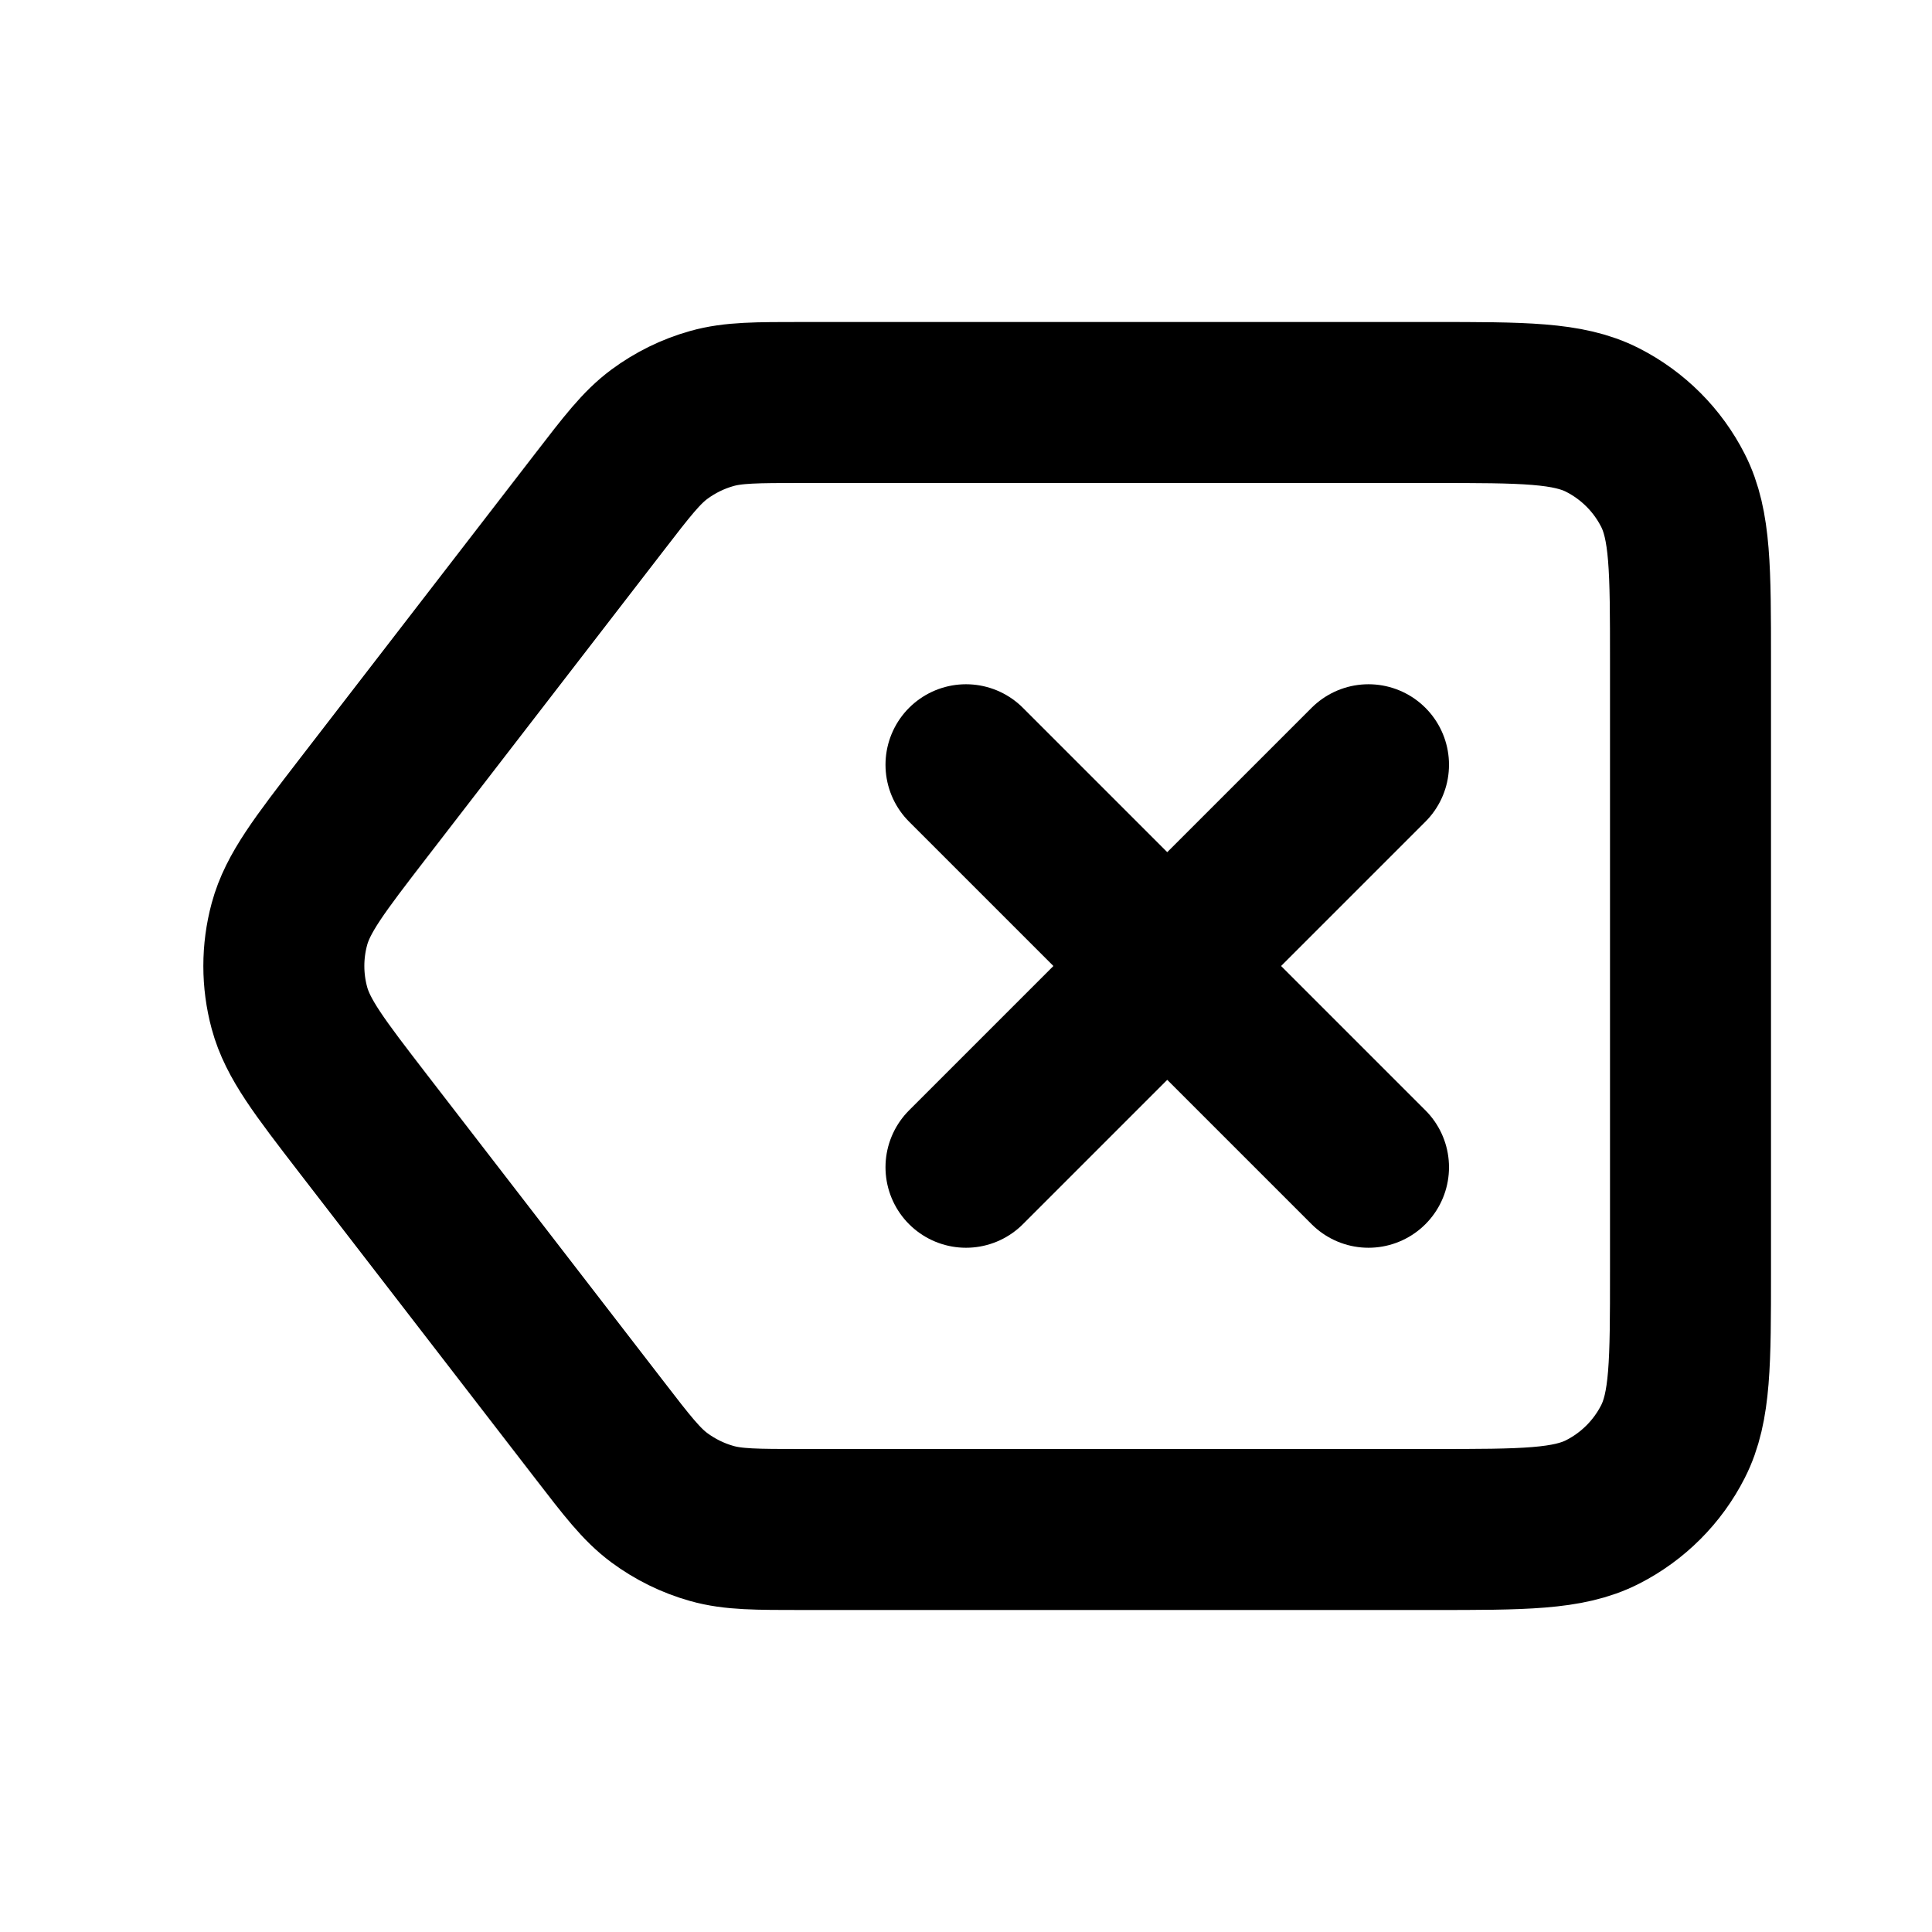
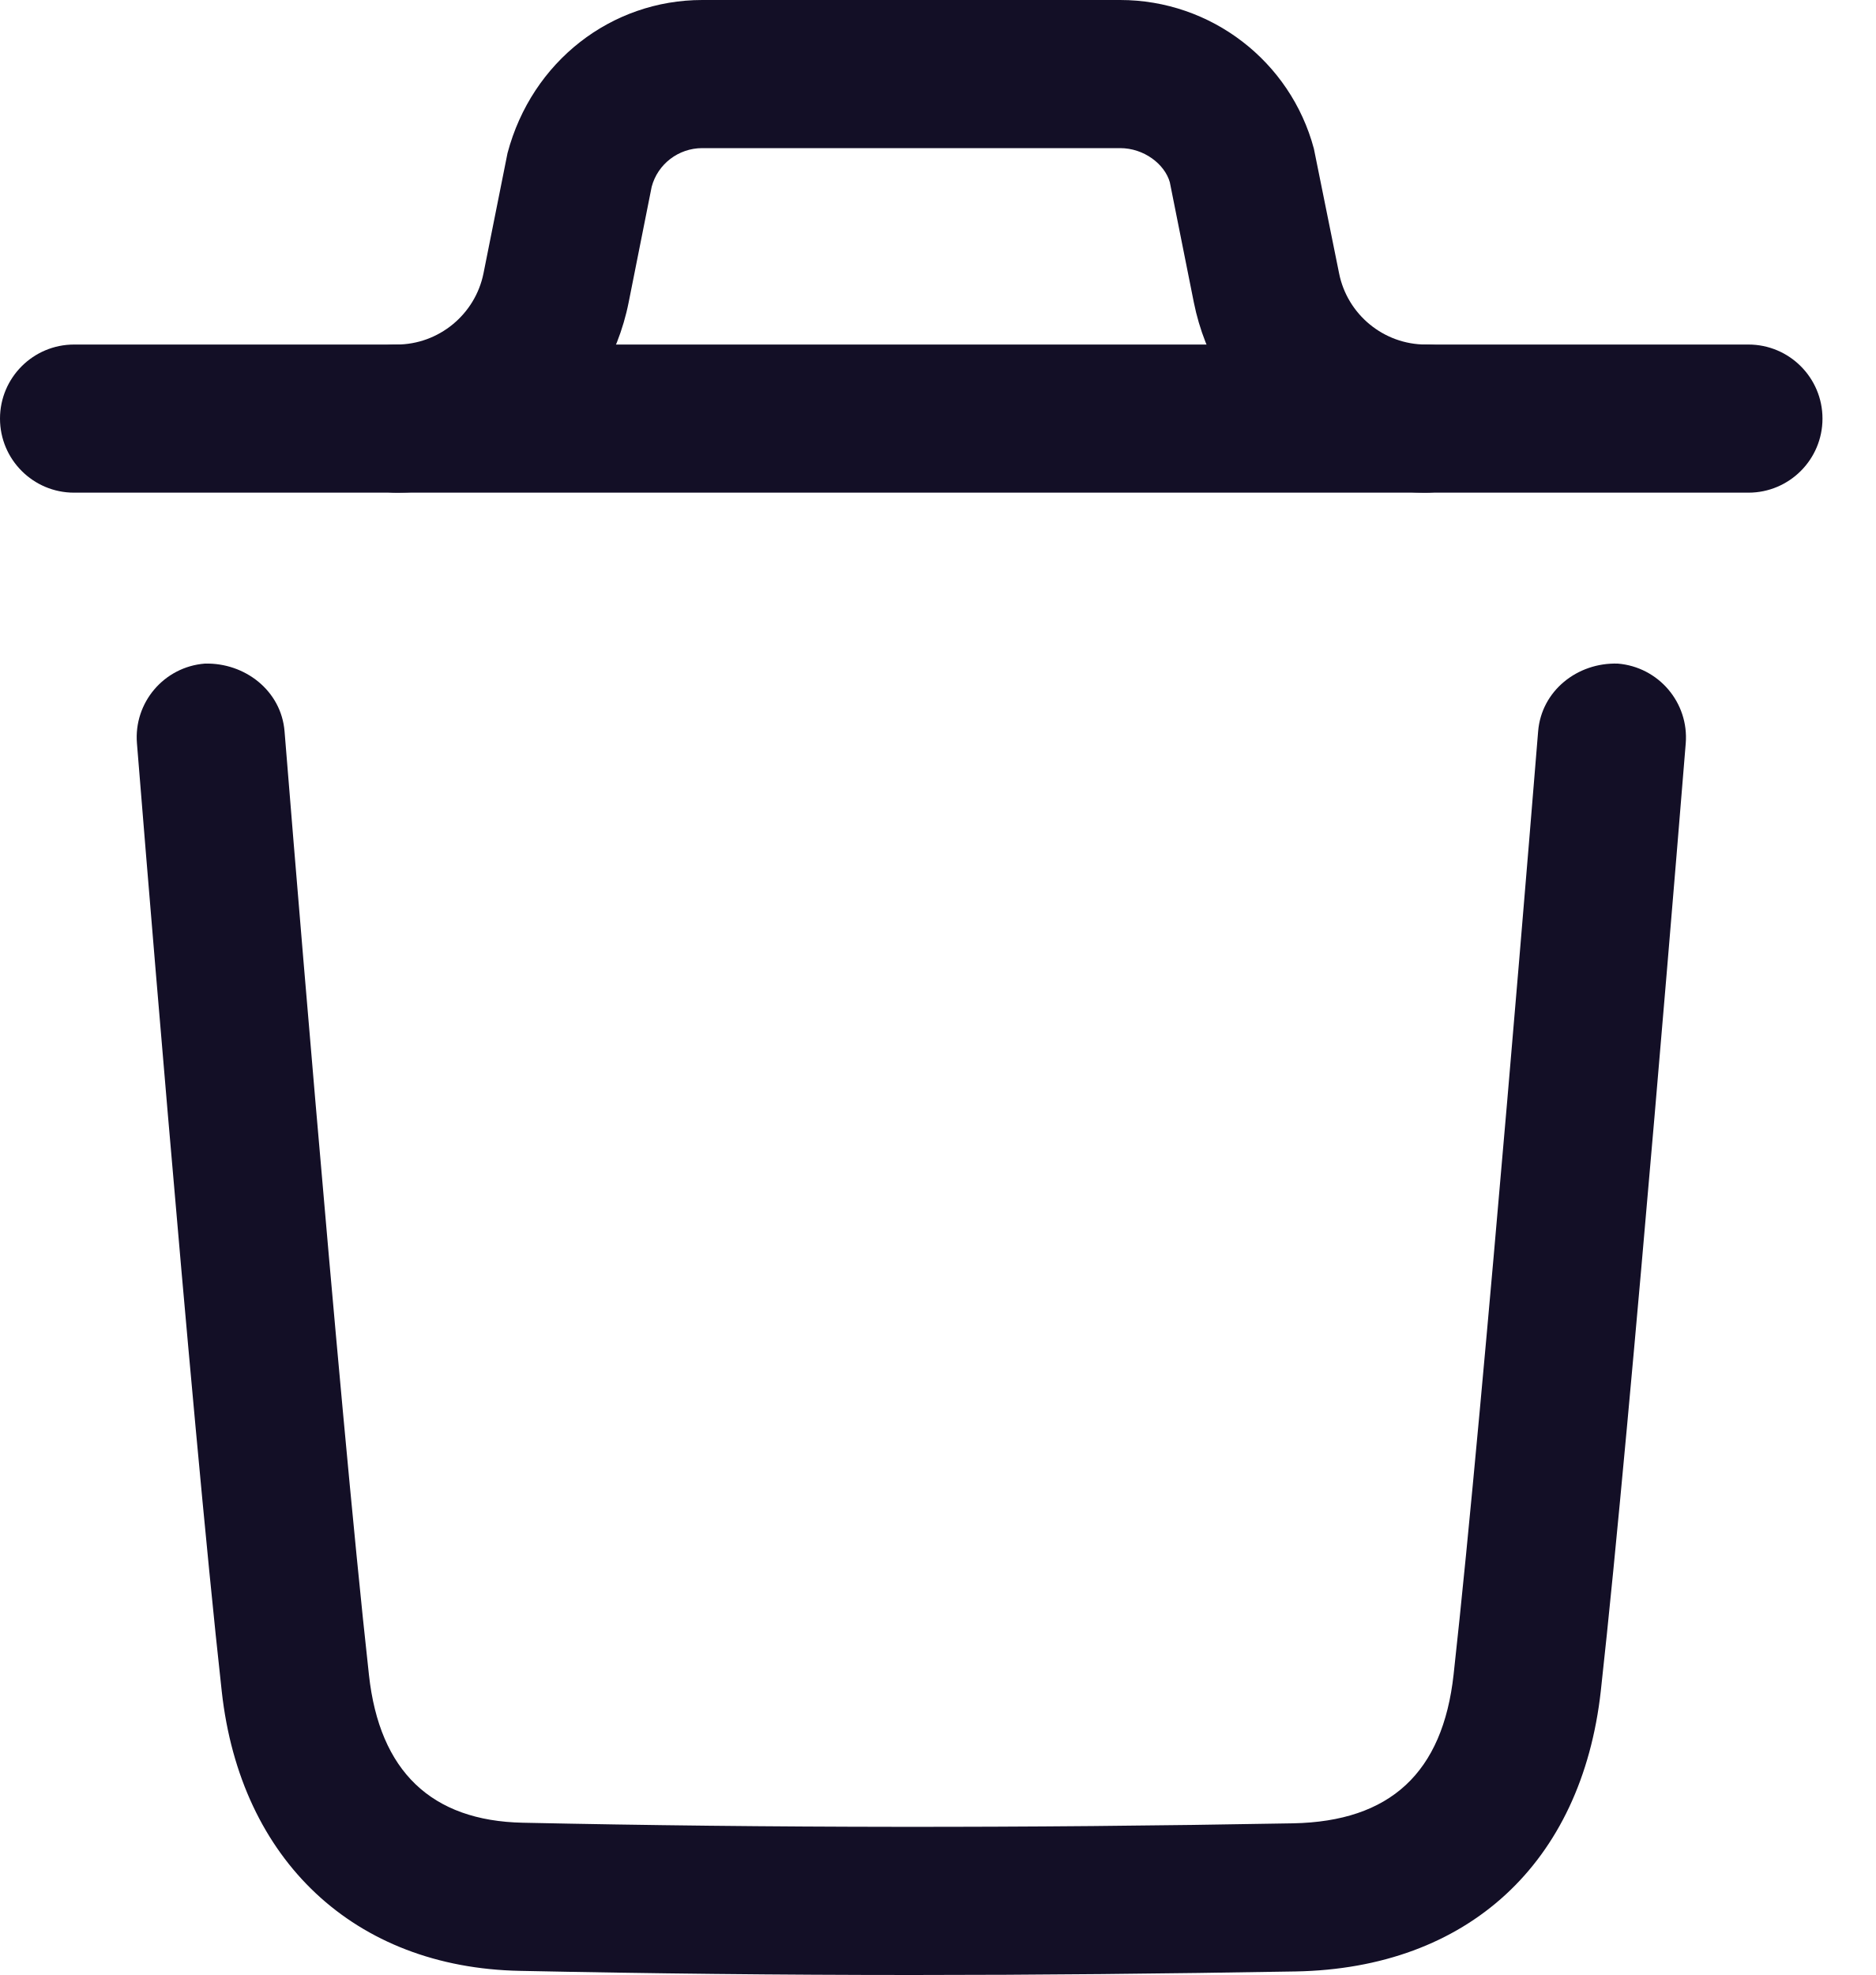
- <svg xmlns="http://www.w3.org/2000/svg" width="24px" height="24px" viewBox="0 0 24 24" fill="none">
-   <path d="M12 9.5L17 14.5M17 9.5L12 14.5M4.508 13.955L7.44 17.755C7.792 18.212 7.968 18.44 8.19 18.605C8.386 18.75 8.607 18.859 8.842 18.925C9.108 19 9.396 19 9.973 19H17.8C18.921 19 19.481 19 19.908 18.782C20.285 18.59 20.591 18.284 20.782 17.908C21 17.48 21 16.92 21 15.8V8.2C21 7.08 21 6.52 20.782 6.092C20.591 5.716 20.285 5.41 19.908 5.218C19.481 5 18.921 5 17.8 5H9.973C9.396 5 9.108 5 8.842 5.075C8.607 5.141 8.386 5.25 8.19 5.395C7.968 5.56 7.792 5.788 7.44 6.245L4.508 10.045C3.969 10.745 3.699 11.095 3.595 11.48C3.503 11.821 3.503 12.179 3.595 12.52C3.699 12.905 3.969 13.255 4.508 13.955Z" stroke="#000000" stroke-width="2" stroke-linecap="round" stroke-linejoin="round" />
+ <svg xmlns="http://www.w3.org/2000/svg" width="19" height="20" viewBox="0 0 19 20" fill="none">
+   <g id="Delete">
+     <path id="Fill 1" fill-rule="evenodd" clip-rule="evenodd" d="M9.247 20C7.892 20 6.571 19.985 5.264 19.958C3.592 19.925 2.435 18.841 2.246 17.129C1.931 14.289 1.392 7.595 1.387 7.528C1.353 7.115 1.661 6.753 2.074 6.72C2.481 6.709 2.849 6.995 2.882 7.407C2.887 7.475 3.425 14.146 3.737 16.964C3.844 17.937 4.369 18.439 5.295 18.458C7.795 18.511 10.346 18.514 13.096 18.464C14.08 18.445 14.612 17.953 14.722 16.957C15.032 14.163 15.572 7.475 15.578 7.407C15.611 6.995 15.976 6.707 16.385 6.72C16.798 6.754 17.106 7.115 17.073 7.528C17.067 7.596 16.525 14.307 16.213 17.122C16.019 18.869 14.865 19.932 13.123 19.964C11.79 19.987 10.504 20 9.247 20Z" fill="#130F26" />
+     <path id="Fill 3" fill-rule="evenodd" clip-rule="evenodd" d="M17.708 4.989H0.75C0.336 4.989 0 4.653 0 4.239C0 3.825 0.336 3.489 0.75 3.489H17.708C18.122 3.489 18.458 3.825 18.458 4.239C18.458 4.653 18.122 4.989 17.708 4.989Z" fill="#130F26" />
+     <path id="Fill 5" fill-rule="evenodd" clip-rule="evenodd" d="M14.441 4.989C13.303 4.989 12.315 4.178 12.091 3.062L11.848 1.846C11.796 1.661 11.585 1.5 11.345 1.5H7.112C6.872 1.5 6.661 1.661 6.6 1.892L6.367 3.062C6.144 4.178 5.155 4.989 4.017 4.989C3.603 4.989 3.267 4.653 3.267 4.239C3.267 3.825 3.603 3.489 4.017 3.489C4.443 3.489 4.813 3.185 4.897 2.767L5.14 1.551C5.387 0.619 6.194 0 7.112 0H11.345C12.264 0 13.07 0.619 13.307 1.506L13.562 2.767C13.645 3.185 14.014 3.489 14.441 3.489C14.854 3.489 15.191 3.825 15.191 4.239C15.191 4.653 14.854 4.989 14.441 4.989Z" fill="#130F26" />
+   </g>
</svg>
